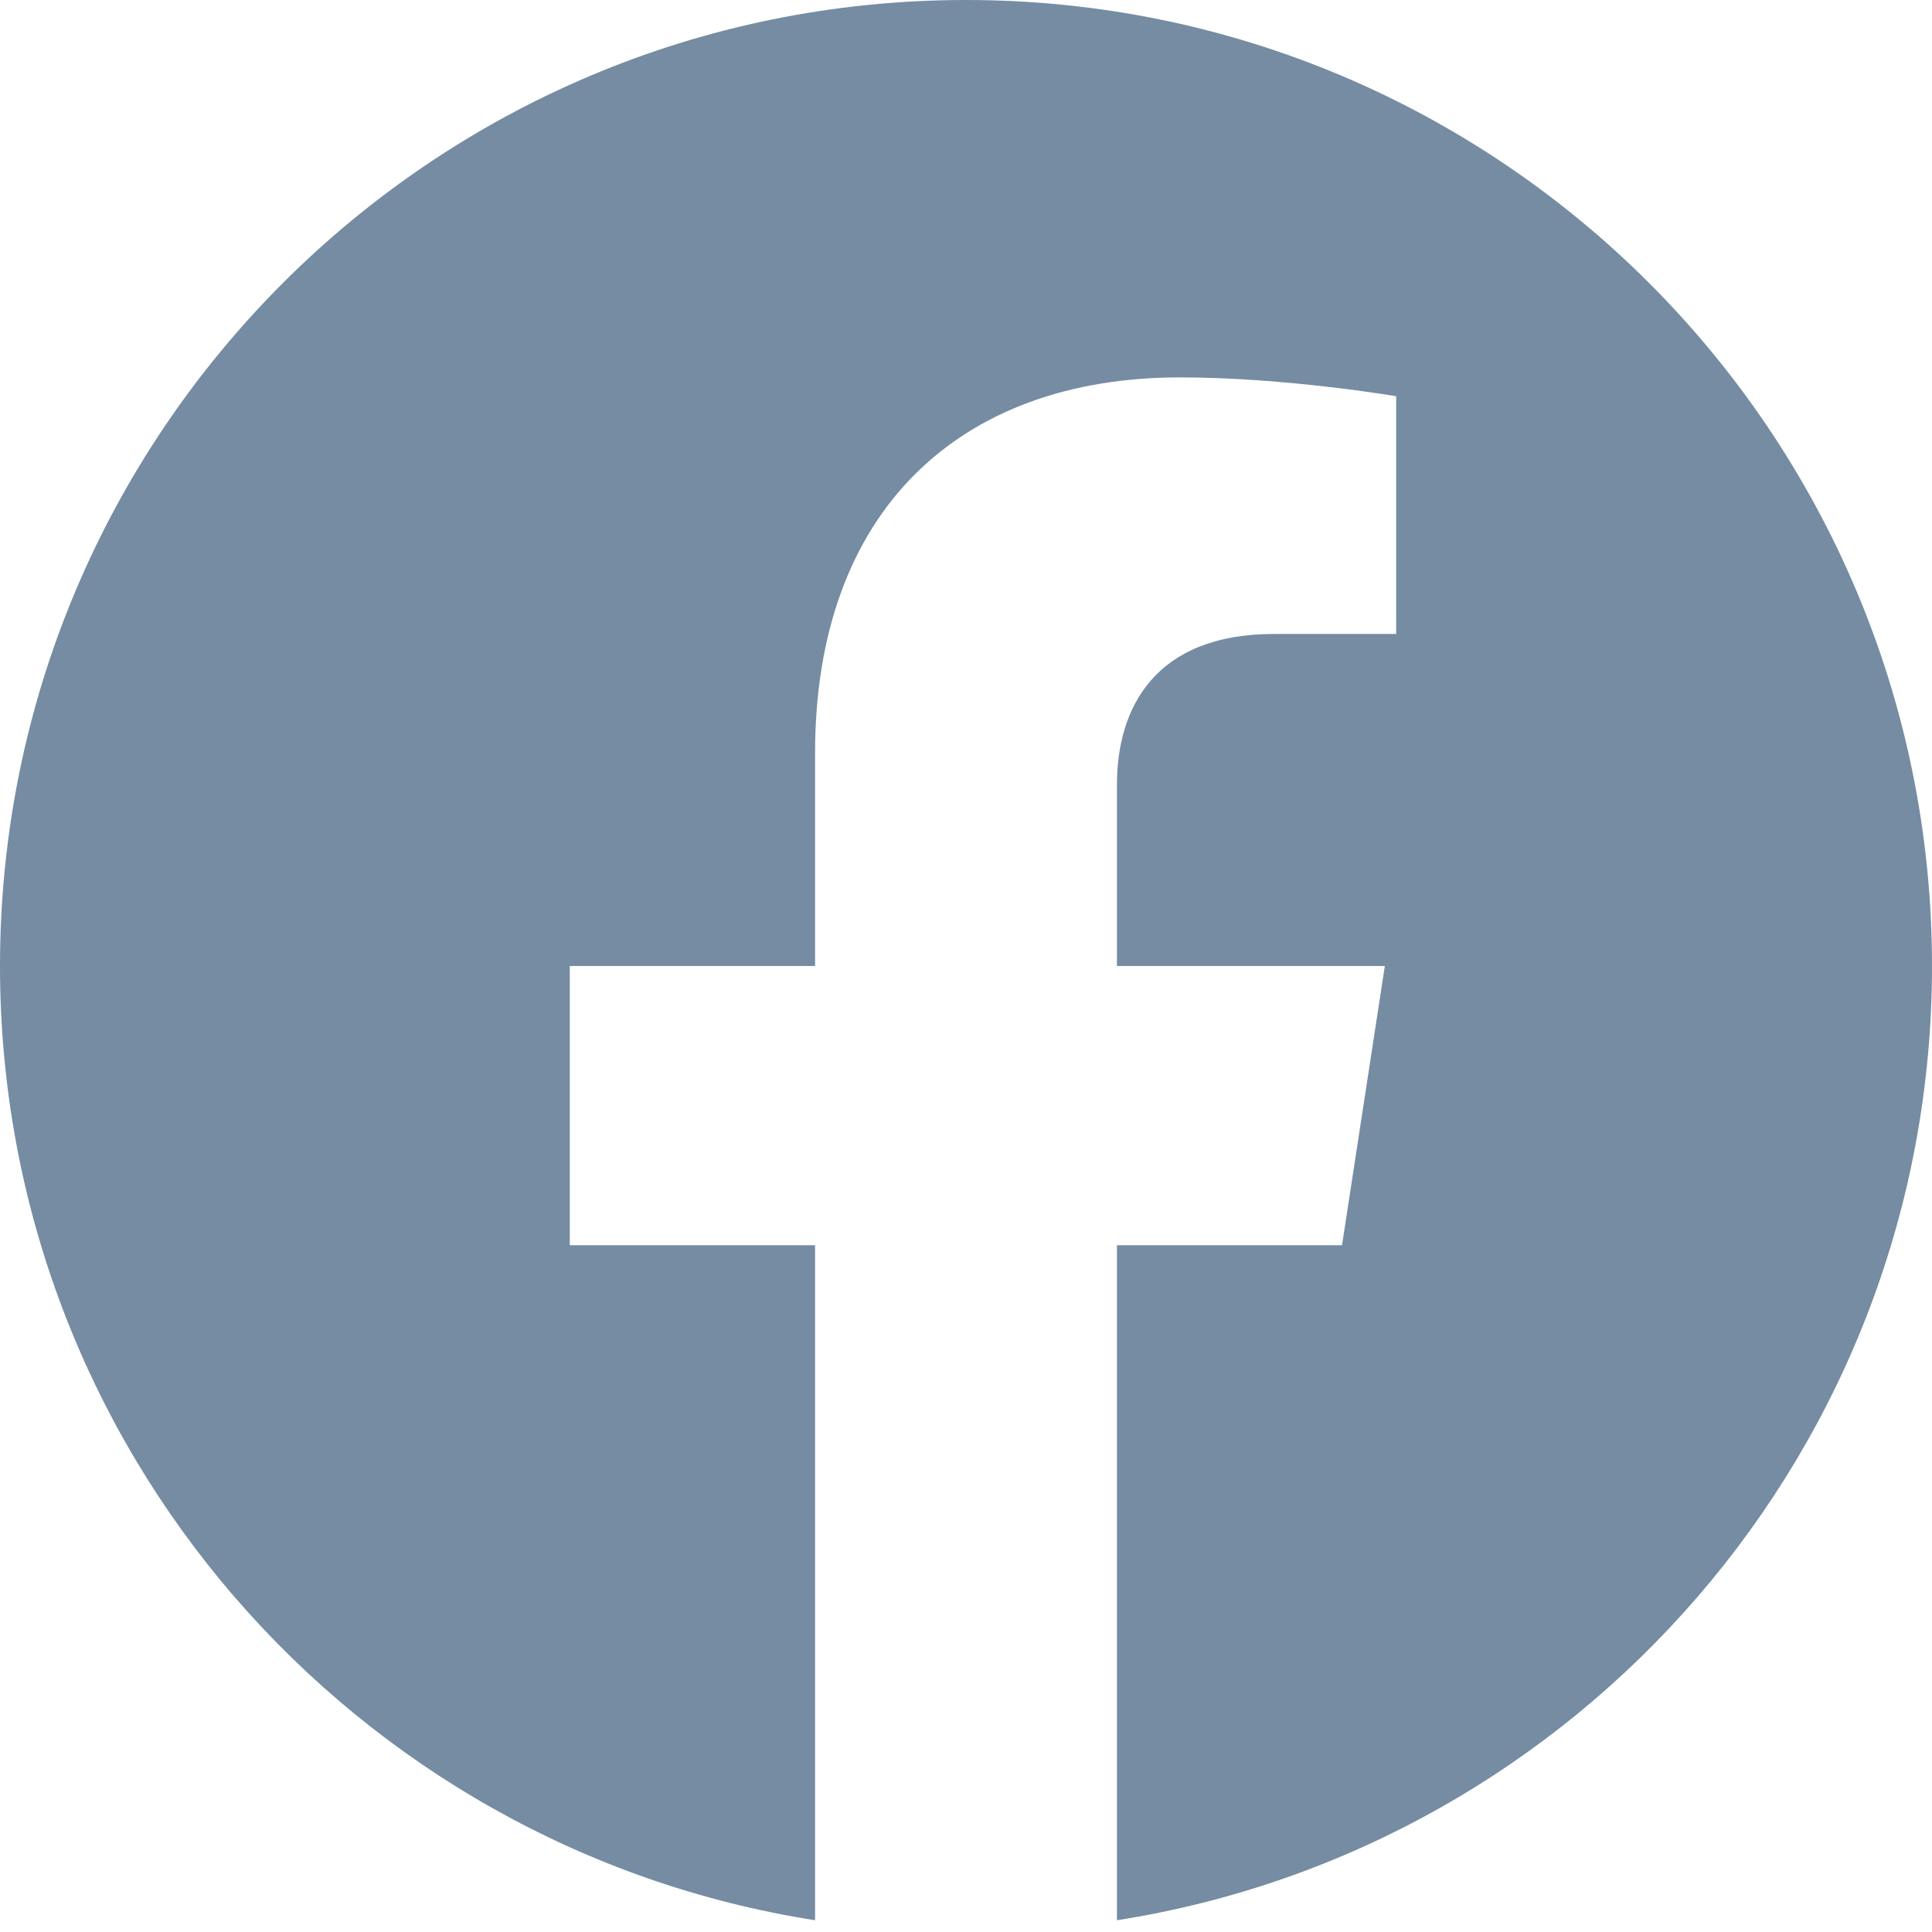
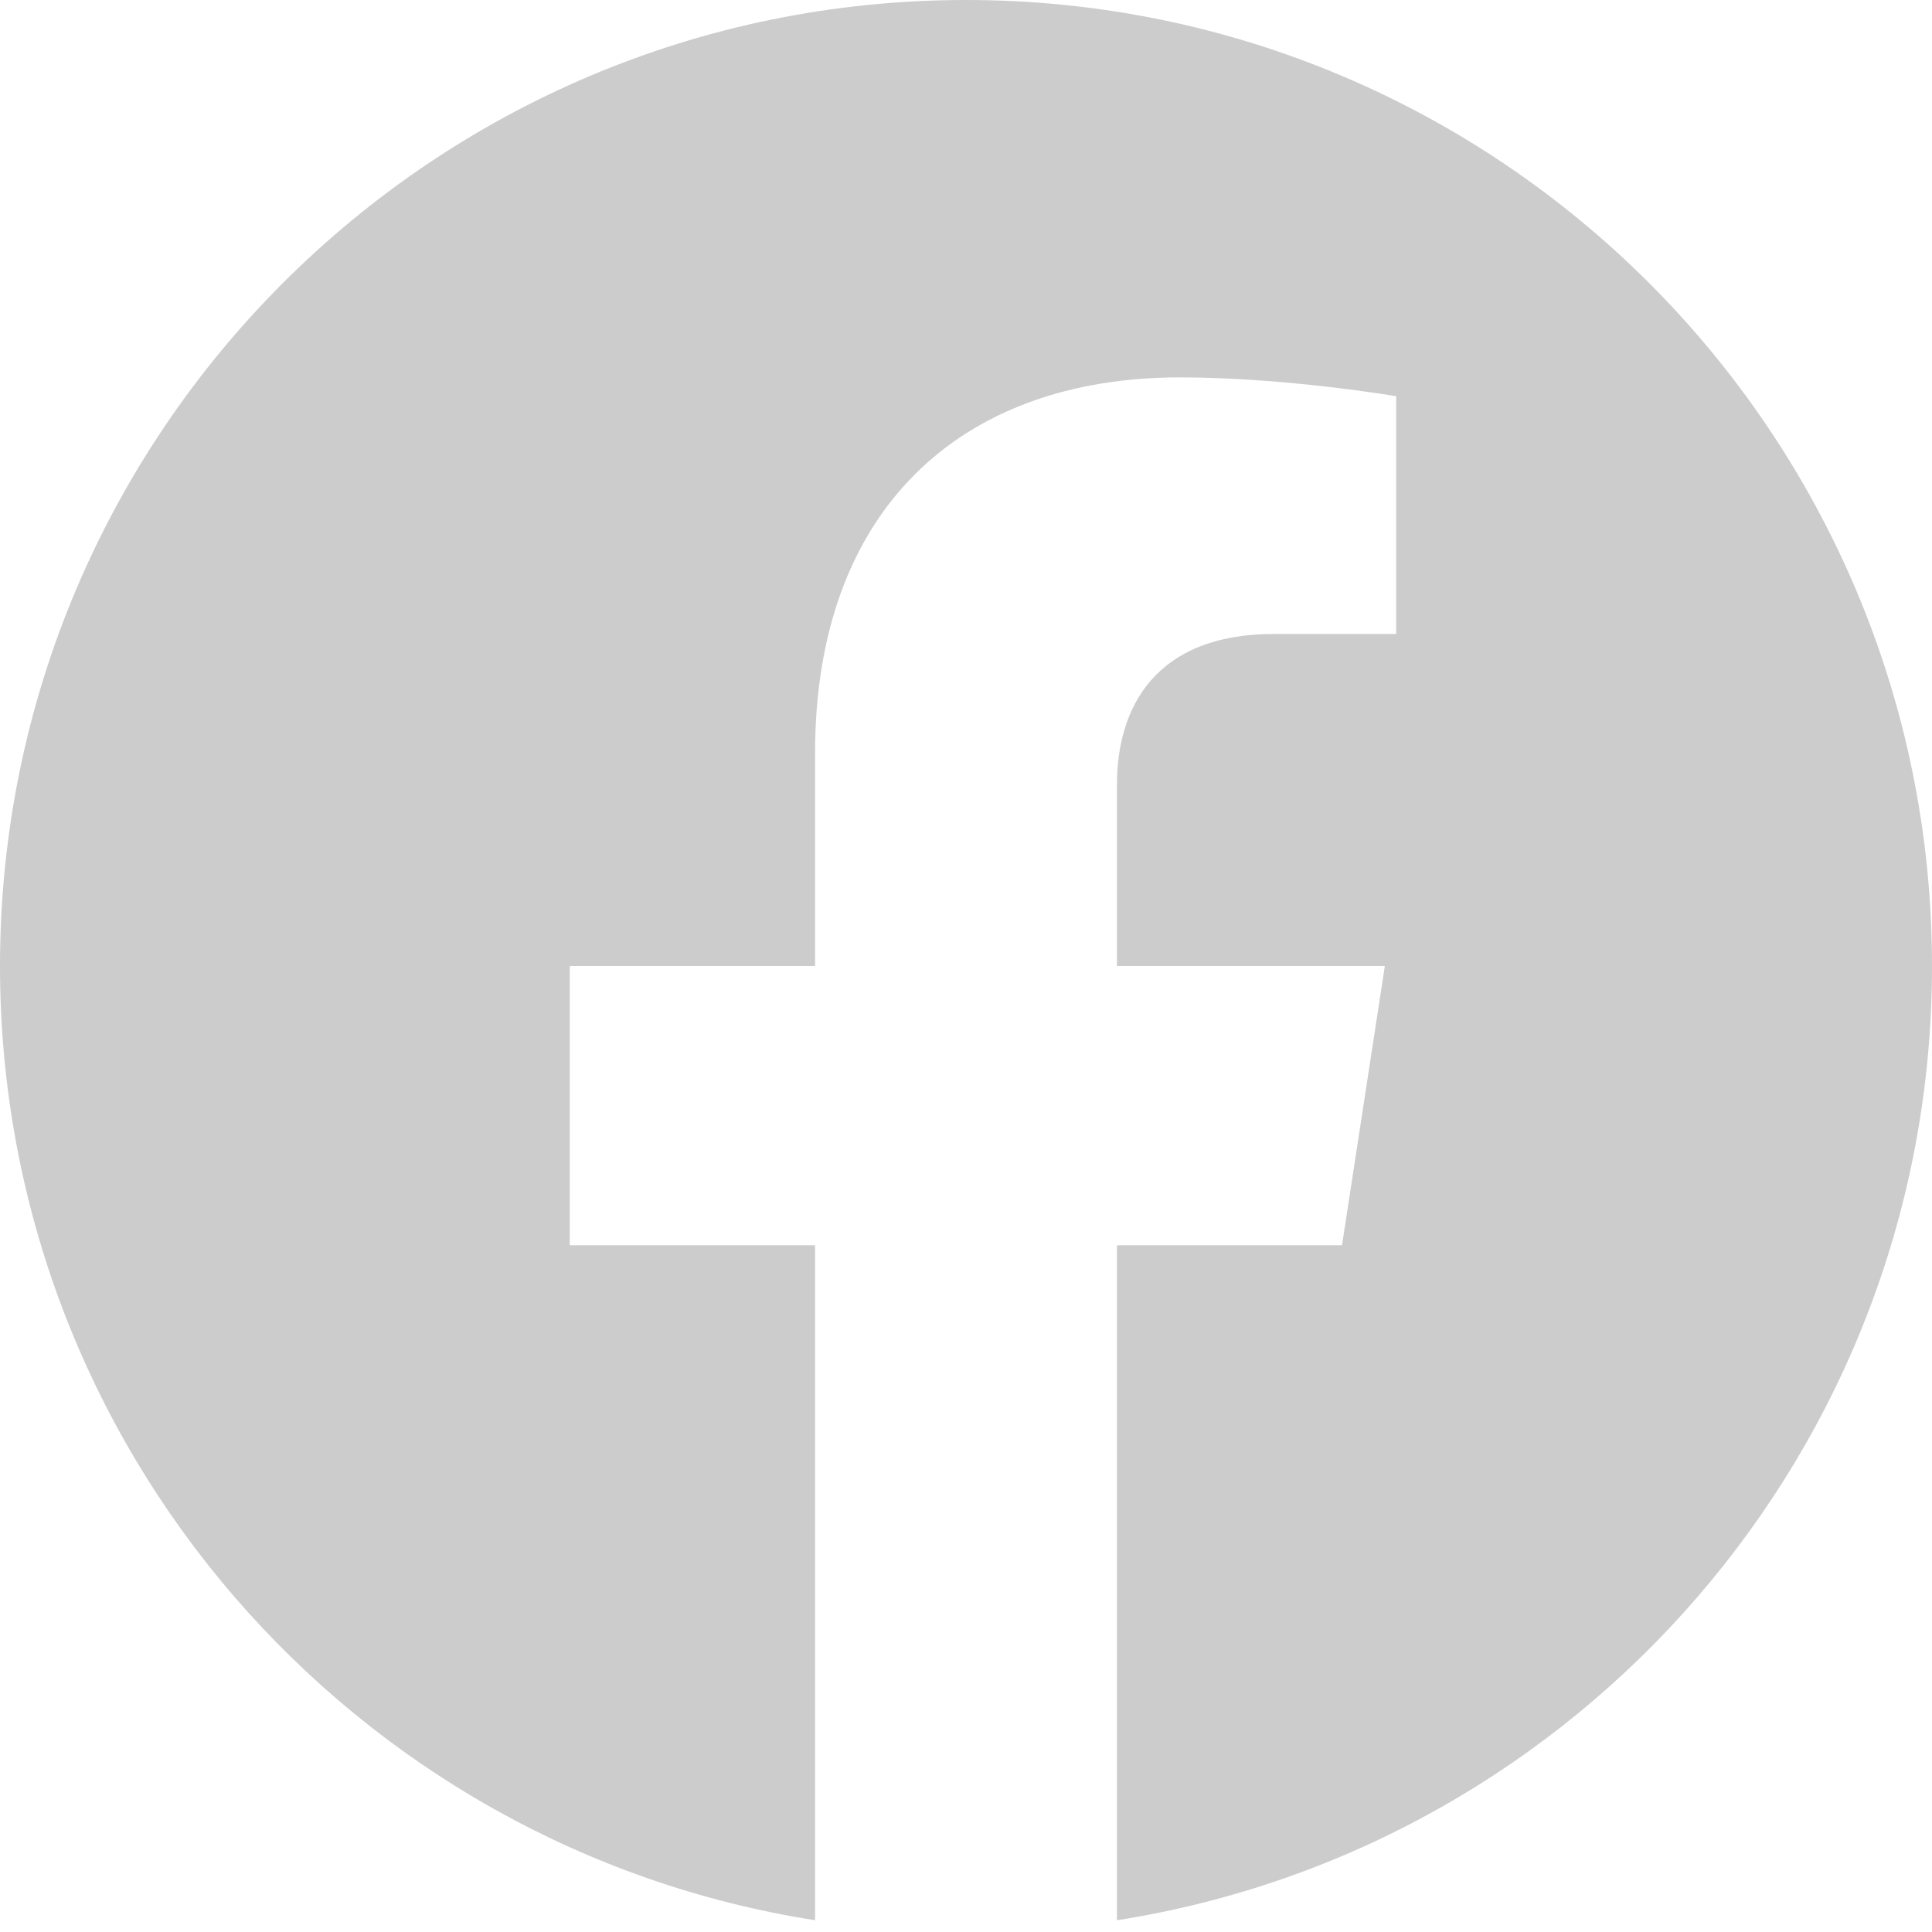
<svg xmlns="http://www.w3.org/2000/svg" width="800px" height="800px" viewBox="0 0 24 24" id="meteor-icon-kit__solid-facebook" fill="none">
-   <path fill-rule="evenodd" clip-rule="evenodd" d="M24 12C24 5.373 18.627 0 12 0C5.373 0 0 5.373 0 12C0 17.989 4.388 22.954 10.125 23.854V15.469H7.078V12H10.125V9.356C10.125 6.349 11.916 4.688 14.658 4.688C15.97 4.688 17.344 4.922 17.344 4.922V7.875H15.831C14.34 7.875 13.875 8.8 13.875 9.749V12H17.203L16.671 15.469H13.875V23.854C19.612 22.954 24 17.989 24 12Z" fill="#758CA3" />
+   <path fill-rule="evenodd" clip-rule="evenodd" d="M24 12C24 5.373 18.627 0 12 0C5.373 0 0 5.373 0 12C0 17.989 4.388 22.954 10.125 23.854V15.469H7.078V12H10.125V9.356C10.125 6.349 11.916 4.688 14.658 4.688C15.97 4.688 17.344 4.922 17.344 4.922V7.875H15.831C14.34 7.875 13.875 8.8 13.875 9.749V12H17.203L16.671 15.469H13.875V23.854C19.612 22.954 24 17.989 24 12Z" fill="#cccccc" />
</svg>
